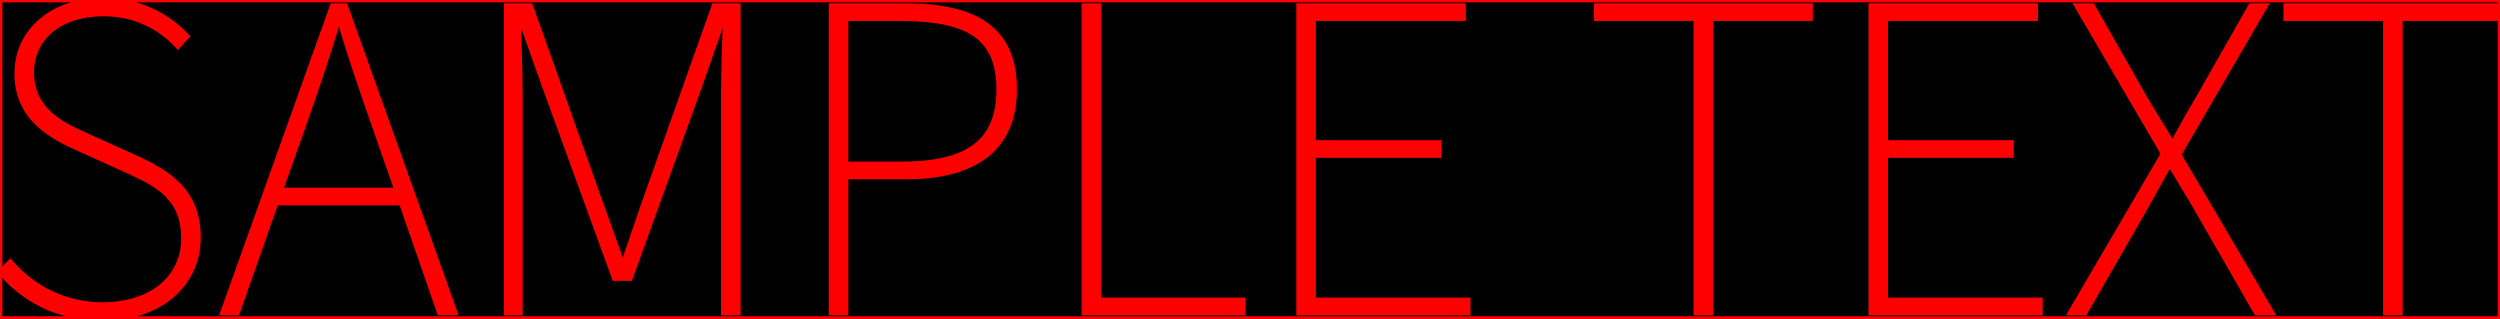
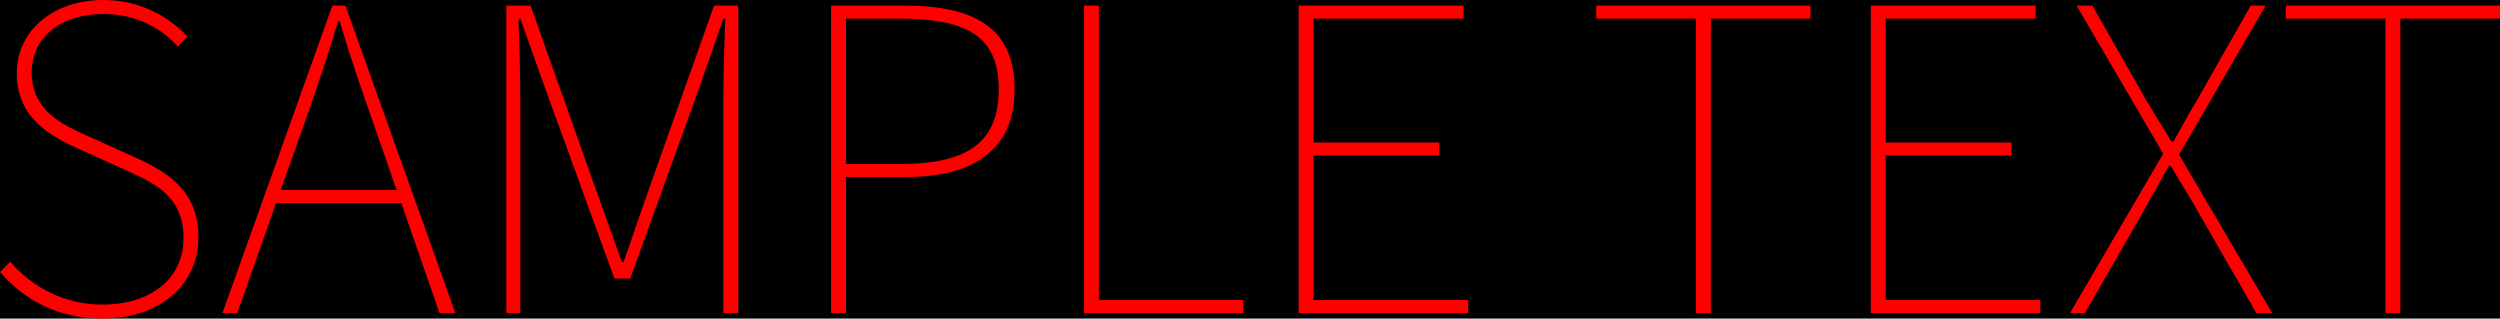
<svg xmlns="http://www.w3.org/2000/svg" height="68.4" width="536.778">
-   <polygon stroke="#FF0000" points="0,0 536.778,0 536.778,68.4 0,68.4" />
-   <path fill="#FF0000" stroke="#FF0000" d="M22 68.4C34.4 68.4 42.6 61 42.6 51C42.6 40.8 35.9 36.9 28.6 33.6L18.4 29C13.7 26.9 6.8 23.8 6.8 15.6C6.8 8 13 3 22.2 3C29 3 34.4 5.8 38.2 10L40.2 7.8C36.4 3.7 30.2 0 22.2 0C11.6 0 3.6 6.4 3.6 15.8C3.6 25.6 11.4 29.5 17 32L27.2 36.6C33.8 39.6 39.4 42.4 39.4 51.2C39.4 59.6 32.6 65.4 22 65.4C14 65.4 7 61.8 2.2 56.2L0 58.4C5 64.2 12.2 68.4 22 68.4ZM64.963 27.6C67.763 19.6 70.162 12.8 72.562 4.6L72.963 4.6C75.362 12.8 77.763 19.6 80.562 27.6L85.162 40.8L60.263 40.8L64.963 27.6ZM47.763 67.2L50.962 67.2L59.263 43.6L86.162 43.6L94.362 67.2L97.763 67.2L74.162 1.2L71.362 1.2L47.763 67.2ZM108.716 67.2L111.716 67.2L111.716 21.2C111.716 16 111.516 9.4 111.316 4L111.716 4L116.916 18.6L131.916 59.8L135.316 59.8L150.216 18.6L155.316 4L155.716 4C155.516 9.4 155.316 16 155.316 21.2L155.316 67.2L158.516 67.2L158.516 1.2L153.316 1.2L139.116 41.2C137.316 46.2 135.716 51.2 133.916 56.2L133.516 56.2Q130.816 48.7 128.116 41.2L113.916 1.2L108.716 1.2L108.716 67.2ZM178.442 67.2L181.642 67.2L181.642 38L194.642 38C209.442 38 217.842 31.8 217.842 19.2C217.842 6 209.242 1.2 194.242 1.2L178.442 1.2L178.442 67.2ZM181.642 35.2L181.642 4L193.042 4C207.442 4 214.442 7.6 214.442 19.2C214.442 30.6 207.642 35.2 193.442 35.2L181.642 35.2ZM232.739 67.2L266.939 67.2L266.939 64.4L235.939 64.4L235.939 1.2L232.739 1.2L232.739 67.2ZM278.833 67.2L315.233 67.2L315.233 64.4L282.033 64.4L282.033 33.4L309.033 33.4L309.033 30.6L282.033 30.6L282.033 4L314.233 4L314.233 1.2L278.833 1.2L278.833 67.2ZM364.131 67.2L367.331 67.2L367.331 4L388.731 4L388.731 1.2L342.731 1.2L342.731 4L364.131 4L364.131 67.2ZM401.684 67.2L438.084 67.2L438.084 64.4L404.884 64.4L404.884 33.4L431.884 33.4L431.884 30.6L404.884 30.6L404.884 4L437.084 4L437.084 1.2L401.684 1.2L401.684 67.2ZM444.461 67.2L447.661 67.2L459.861 46C461.661 42.8 463.461 39.6 465.661 35.6L466.061 35.6C468.461 39.6 470.461 42.8 472.261 46L484.461 67.2L487.861 67.2L467.861 33.2L486.461 1.2L483.261 1.2L471.661 21.6C469.861 24.6 468.661 26.8 466.661 30.4L466.261 30.4C464.061 26.8 462.661 24.6 460.861 21.6L449.261 1.2L445.861 1.2L464.461 33L444.461 67.2ZM512.178 67.2L515.378 67.2L515.378 4L536.778 4L536.778 1.2L490.778 1.2L490.778 4L512.178 4L512.178 67.2Z" />
+   <polygon stroke="#FF0000" stroke-width="0" points="0,0 536.778,0 536.778,68.4 0,68.4" />
+   <path fill="#FF0000" stroke="#FF0000" stroke-width="0" d="M22 68.4C34.4 68.4 42.6 61 42.6 51C42.6 40.8 35.9 36.9 28.6 33.6L18.4 29C13.7 26.9 6.8 23.8 6.8 15.6C6.8 8 13 3 22.2 3C29 3 34.4 5.8 38.2 10L40.2 7.8C36.4 3.7 30.2 0 22.2 0C11.6 0 3.6 6.4 3.6 15.8C3.6 25.6 11.4 29.5 17 32L27.2 36.6C33.8 39.6 39.4 42.4 39.4 51.2C39.4 59.6 32.6 65.4 22 65.4C14 65.4 7 61.8 2.2 56.2L0 58.4C5 64.2 12.2 68.4 22 68.4ZM64.963 27.6C67.763 19.6 70.162 12.8 72.562 4.6L72.963 4.6C75.362 12.8 77.763 19.6 80.562 27.6L85.162 40.8L60.263 40.8L64.963 27.6ZM47.763 67.2L50.962 67.2L59.263 43.6L86.162 43.6L94.362 67.2L97.763 67.2L74.162 1.2L71.362 1.2L47.763 67.2ZM108.716 67.2L111.716 67.2L111.716 21.2C111.716 16 111.516 9.4 111.316 4L111.716 4L116.916 18.6L131.916 59.8L135.316 59.8L150.216 18.6L155.316 4L155.716 4C155.516 9.4 155.316 16 155.316 21.2L155.316 67.2L158.516 67.2L158.516 1.2L153.316 1.2L139.116 41.2C137.316 46.2 135.716 51.2 133.916 56.2L133.516 56.2Q130.816 48.7 128.116 41.2L113.916 1.2L108.716 1.2L108.716 67.2ZM178.442 67.2L181.642 67.2L181.642 38L194.642 38C209.442 38 217.842 31.8 217.842 19.2C217.842 6 209.242 1.2 194.242 1.2L178.442 1.2L178.442 67.2ZM181.642 35.2L181.642 4L193.042 4C207.442 4 214.442 7.6 214.442 19.2C214.442 30.6 207.642 35.2 193.442 35.2L181.642 35.2ZM232.739 67.2L266.939 67.2L266.939 64.4L235.939 64.4L235.939 1.2L232.739 1.2L232.739 67.2ZM278.833 67.2L315.233 67.2L315.233 64.4L282.033 64.4L282.033 33.4L309.033 33.4L309.033 30.6L282.033 30.6L282.033 4L314.233 4L314.233 1.2L278.833 1.2L278.833 67.2ZM364.131 67.2L367.331 67.2L367.331 4L388.731 4L388.731 1.2L342.731 1.2L342.731 4L364.131 4L364.131 67.2ZM401.684 67.2L438.084 67.2L438.084 64.4L404.884 64.4L404.884 33.4L431.884 33.4L431.884 30.6L404.884 30.6L404.884 4L437.084 4L437.084 1.2L401.684 1.2L401.684 67.2ZM444.461 67.2L447.661 67.2L459.861 46C461.661 42.8 463.461 39.6 465.661 35.6L466.061 35.6C468.461 39.6 470.461 42.8 472.261 46L484.461 67.2L487.861 67.2L467.861 33.2L486.461 1.2L483.261 1.2L471.661 21.6C469.861 24.6 468.661 26.8 466.661 30.4L466.261 30.4C464.061 26.8 462.661 24.6 460.861 21.6L449.261 1.2L445.861 1.2L464.461 33L444.461 67.2ZM512.178 67.2L515.378 67.2L515.378 4L536.778 4L536.778 1.2L490.778 1.2L490.778 4L512.178 4L512.178 67.2Z" />
</svg>
